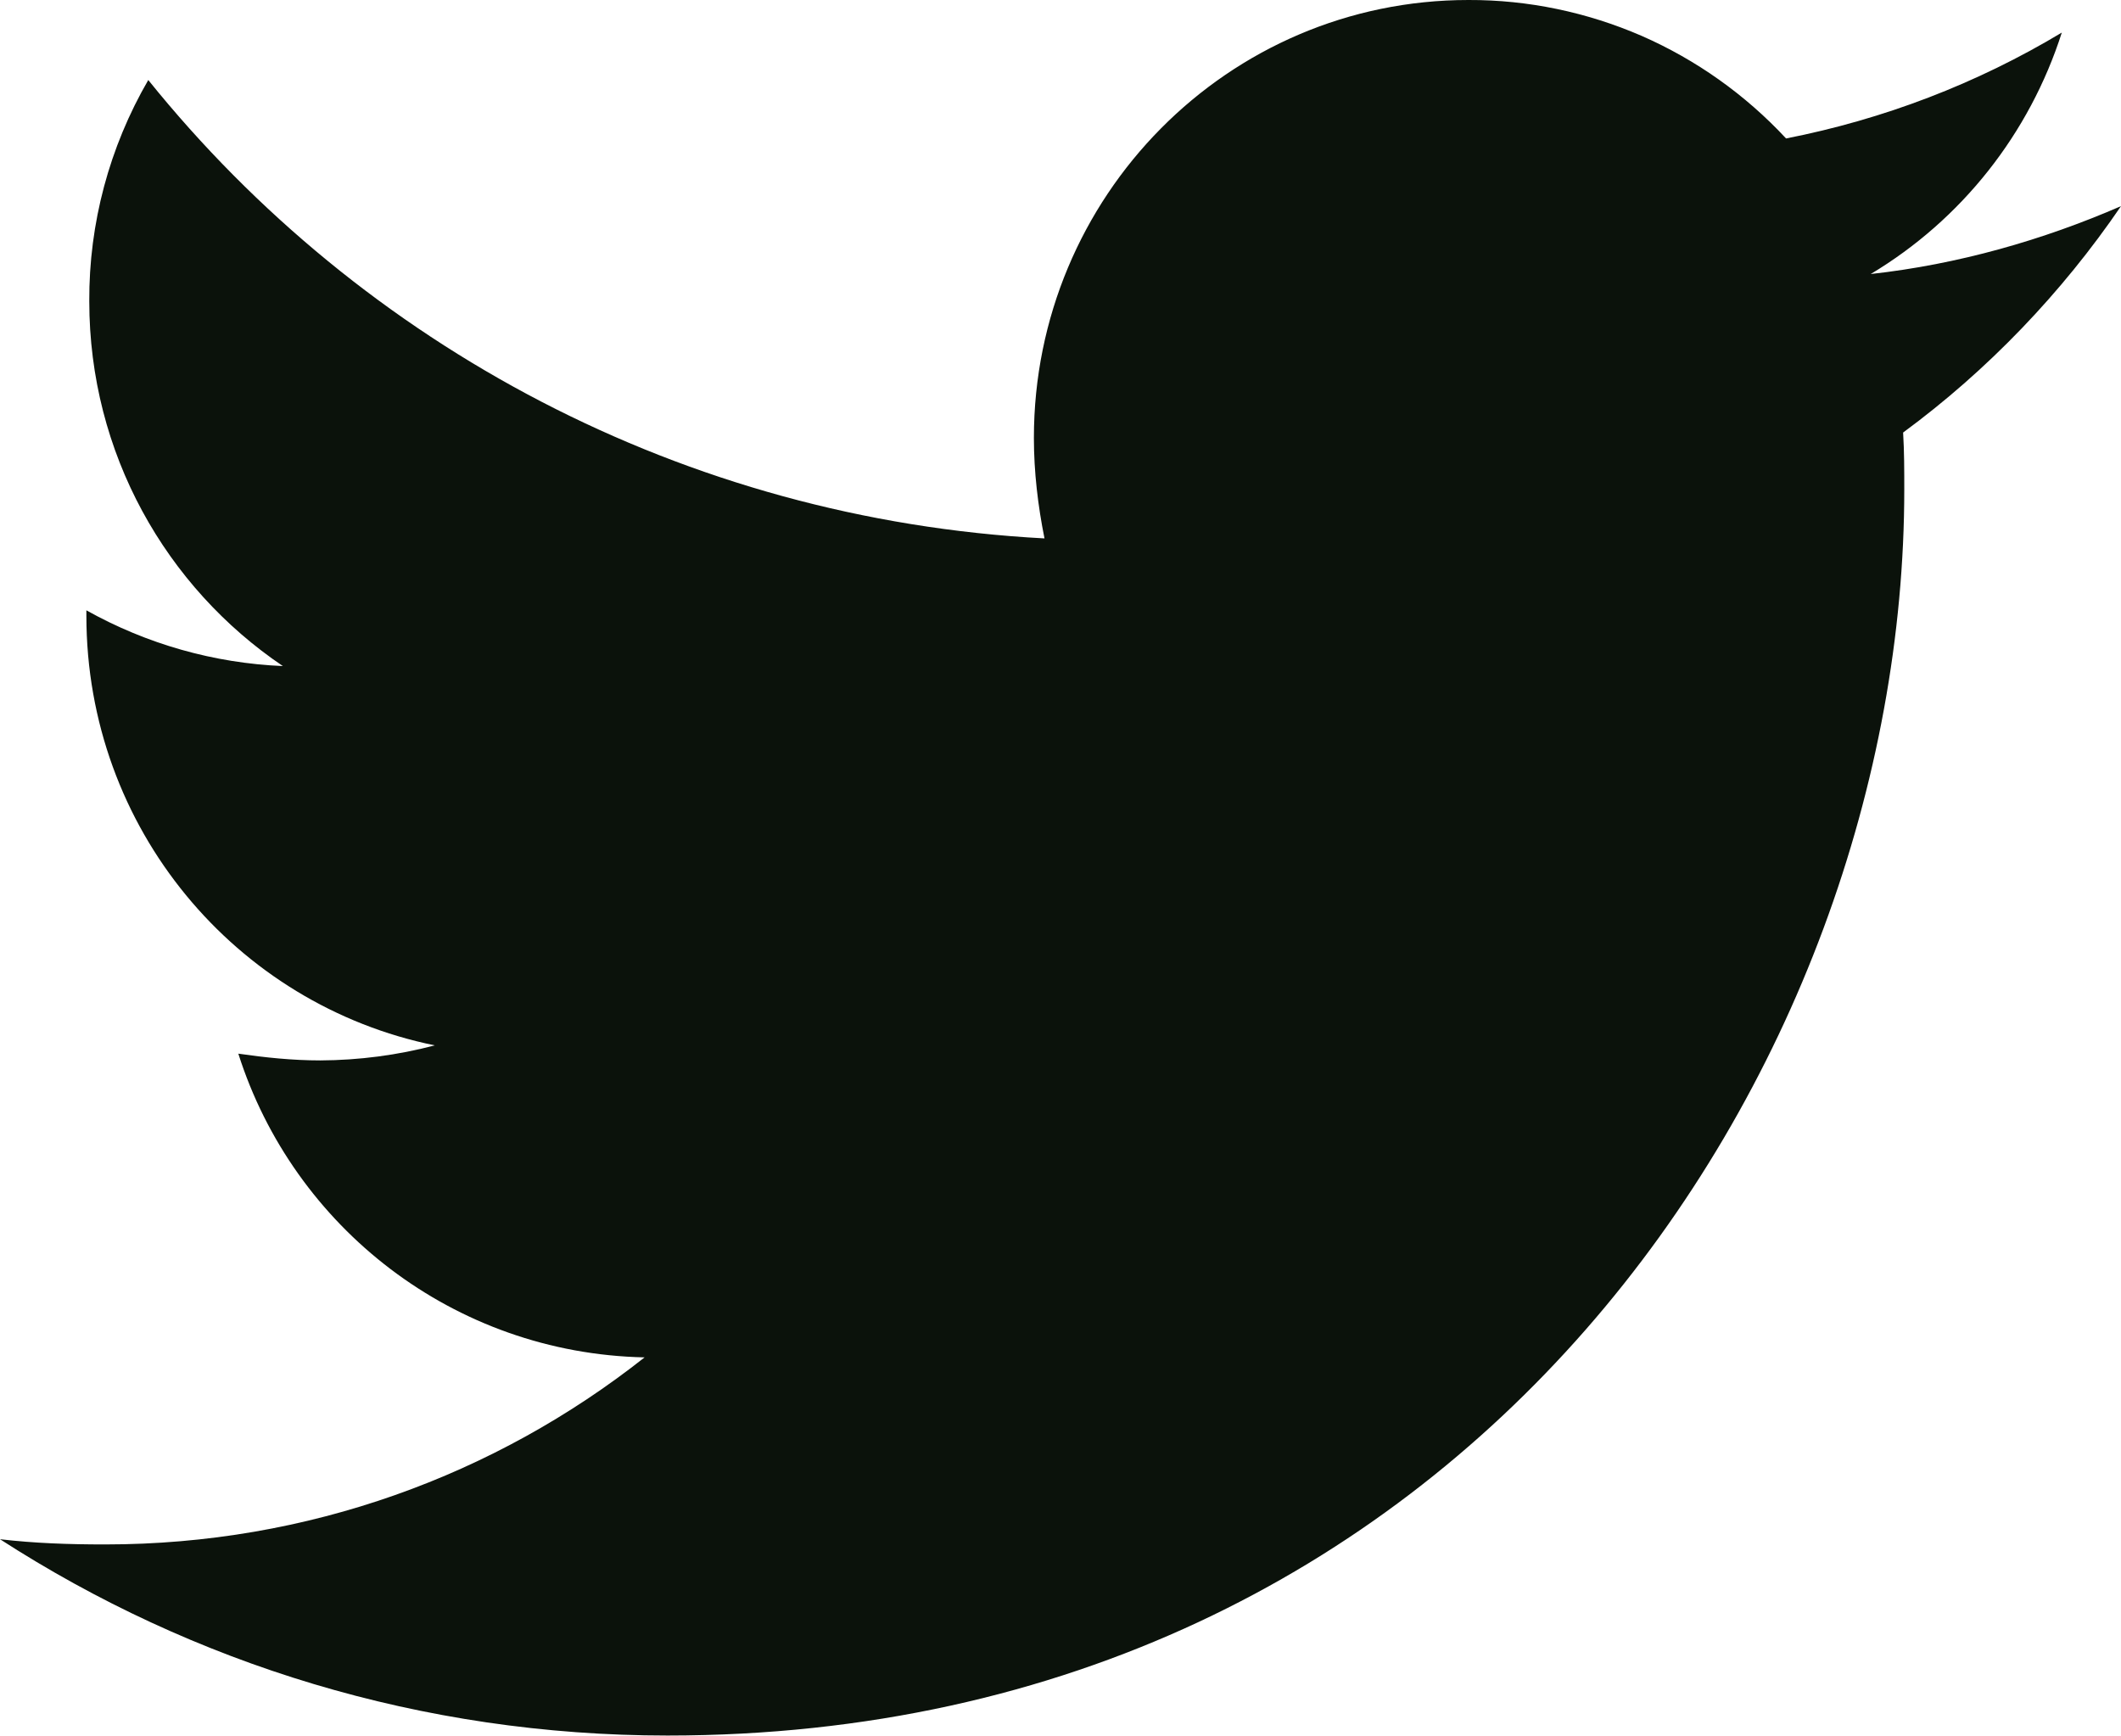
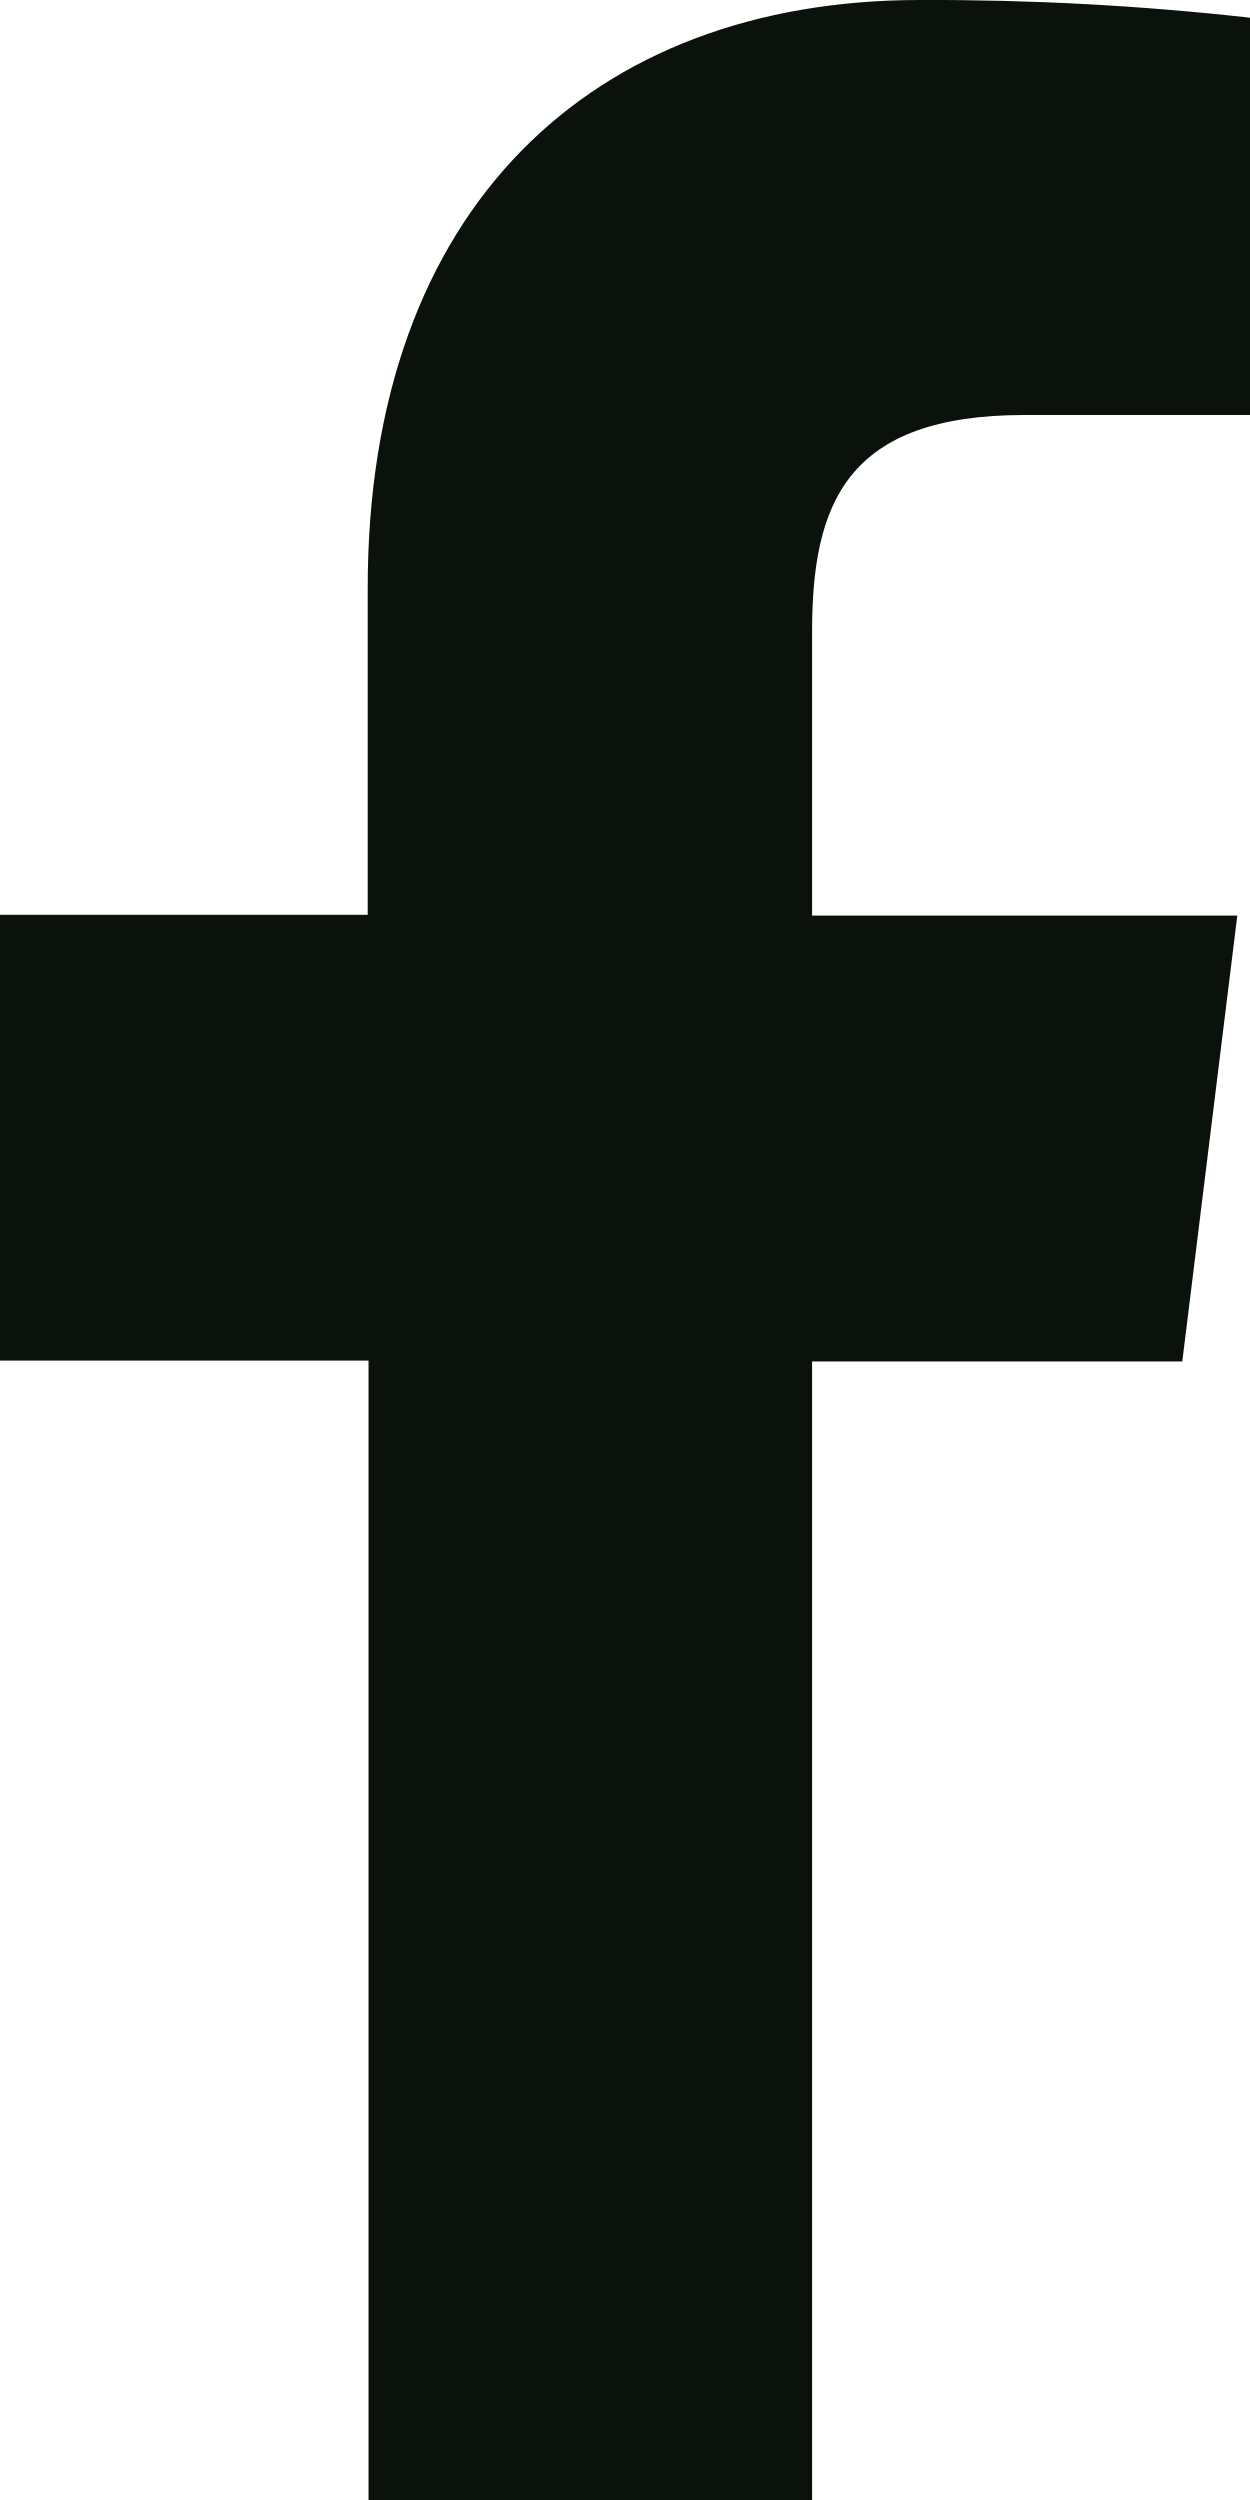
- <svg xmlns="http://www.w3.org/2000/svg" width="11" height="9" viewBox="0 0 11 9" fill="none">
-   <path d="M11 1.069C10.595 1.245 10.155 1.371 9.702 1.421C10.173 1.139 10.525 0.694 10.693 0.169C10.252 0.434 9.768 0.619 9.263 0.718C9.052 0.491 8.797 0.31 8.514 0.186C8.23 0.063 7.925 -0.001 7.616 5.52568e-06C6.367 5.52568e-06 5.362 1.02 5.362 2.271C5.362 2.447 5.383 2.623 5.417 2.792C3.547 2.693 1.879 1.793 0.769 0.415C0.567 0.763 0.461 1.159 0.463 1.562C0.463 2.35 0.861 3.045 1.467 3.454C1.11 3.439 0.761 3.34 0.448 3.165V3.193C0.448 4.296 1.223 5.211 2.255 5.421C2.061 5.472 1.862 5.498 1.662 5.499C1.515 5.499 1.376 5.484 1.236 5.464C1.522 6.364 2.353 7.018 3.343 7.039C2.569 7.65 1.598 8.009 0.545 8.009C0.356 8.009 0.181 8.003 0 7.982C0.999 8.627 2.185 9 3.462 9C7.608 9 9.876 5.541 9.876 2.539C9.876 2.44 9.876 2.342 9.87 2.243C10.309 1.92 10.693 1.519 11 1.069Z" fill="#0B120B" />
+ <svg xmlns="http://www.w3.org/2000/svg" width="6" height="12" viewBox="0 0 6 12" fill="none">
+   <path d="M3.898 12V6.535H5.675L5.939 4.395H3.898V3.033C3.898 2.415 4.064 1.992 4.918 1.992H6V0.085C5.473 0.026 4.944 -0.002 4.415 0C2.844 0 1.765 0.995 1.765 2.821V4.391H0V6.531H1.769V12H3.898Z" fill="#0B120B" />
</svg>
